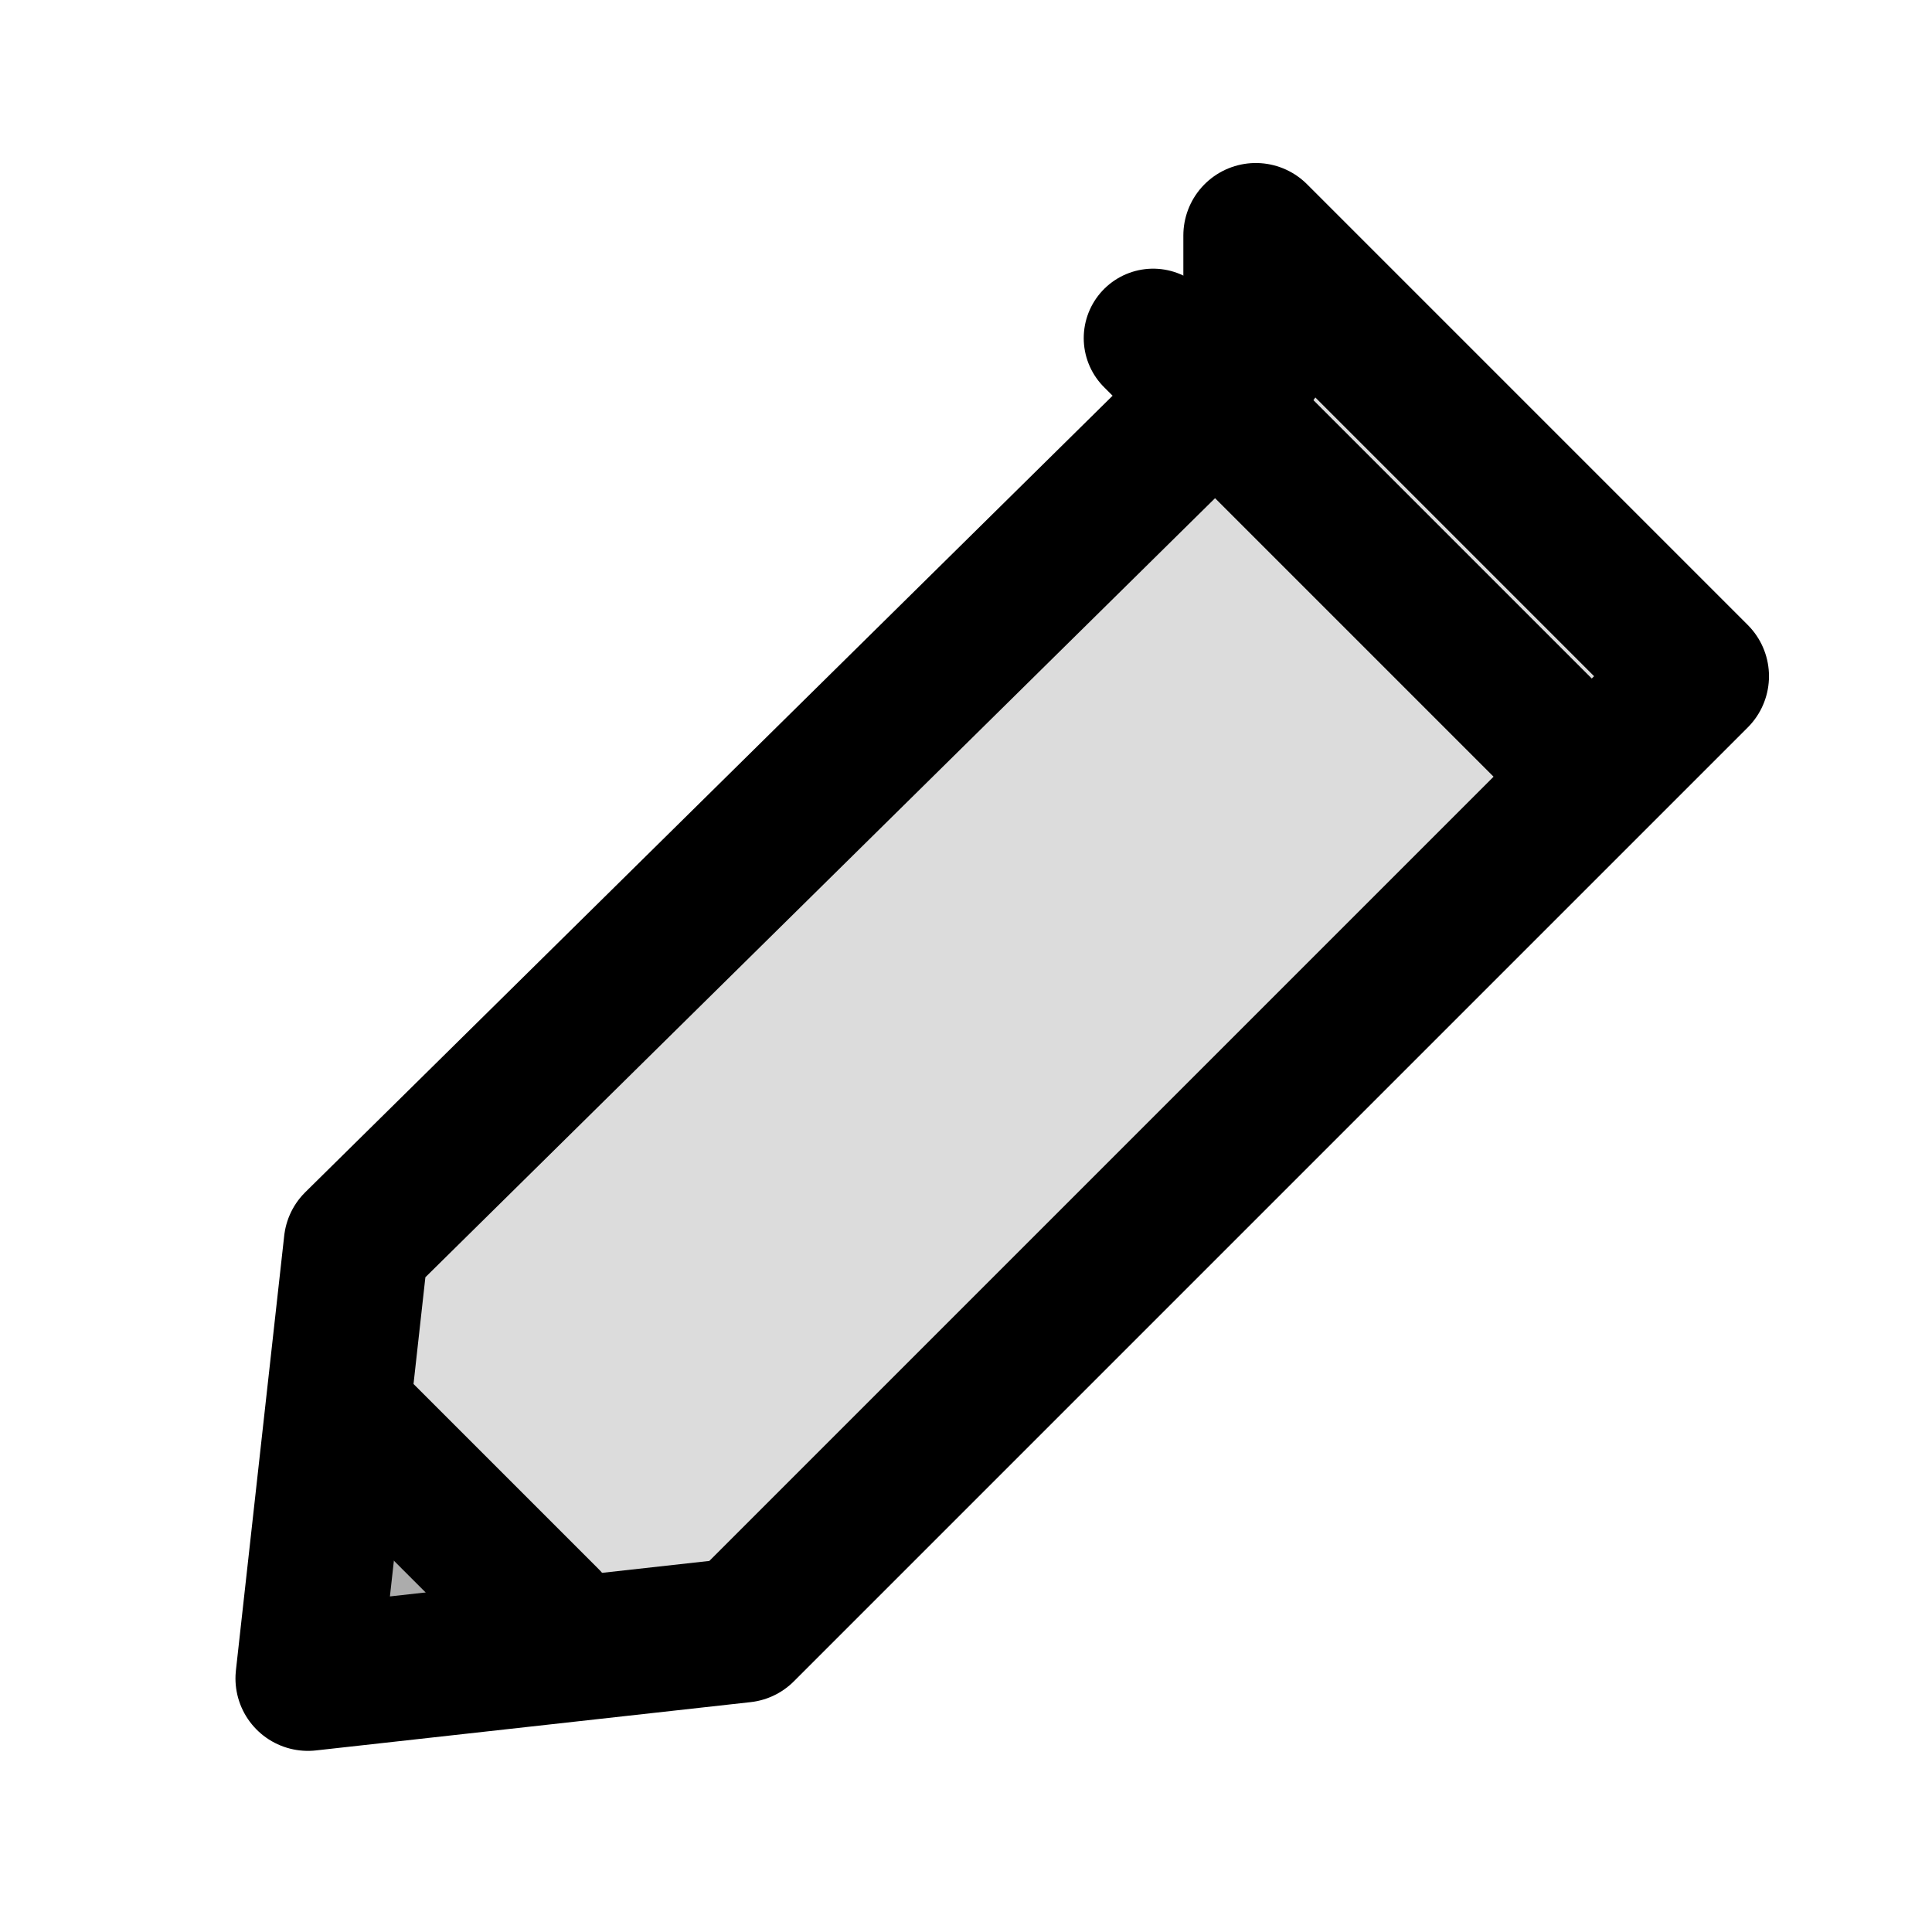
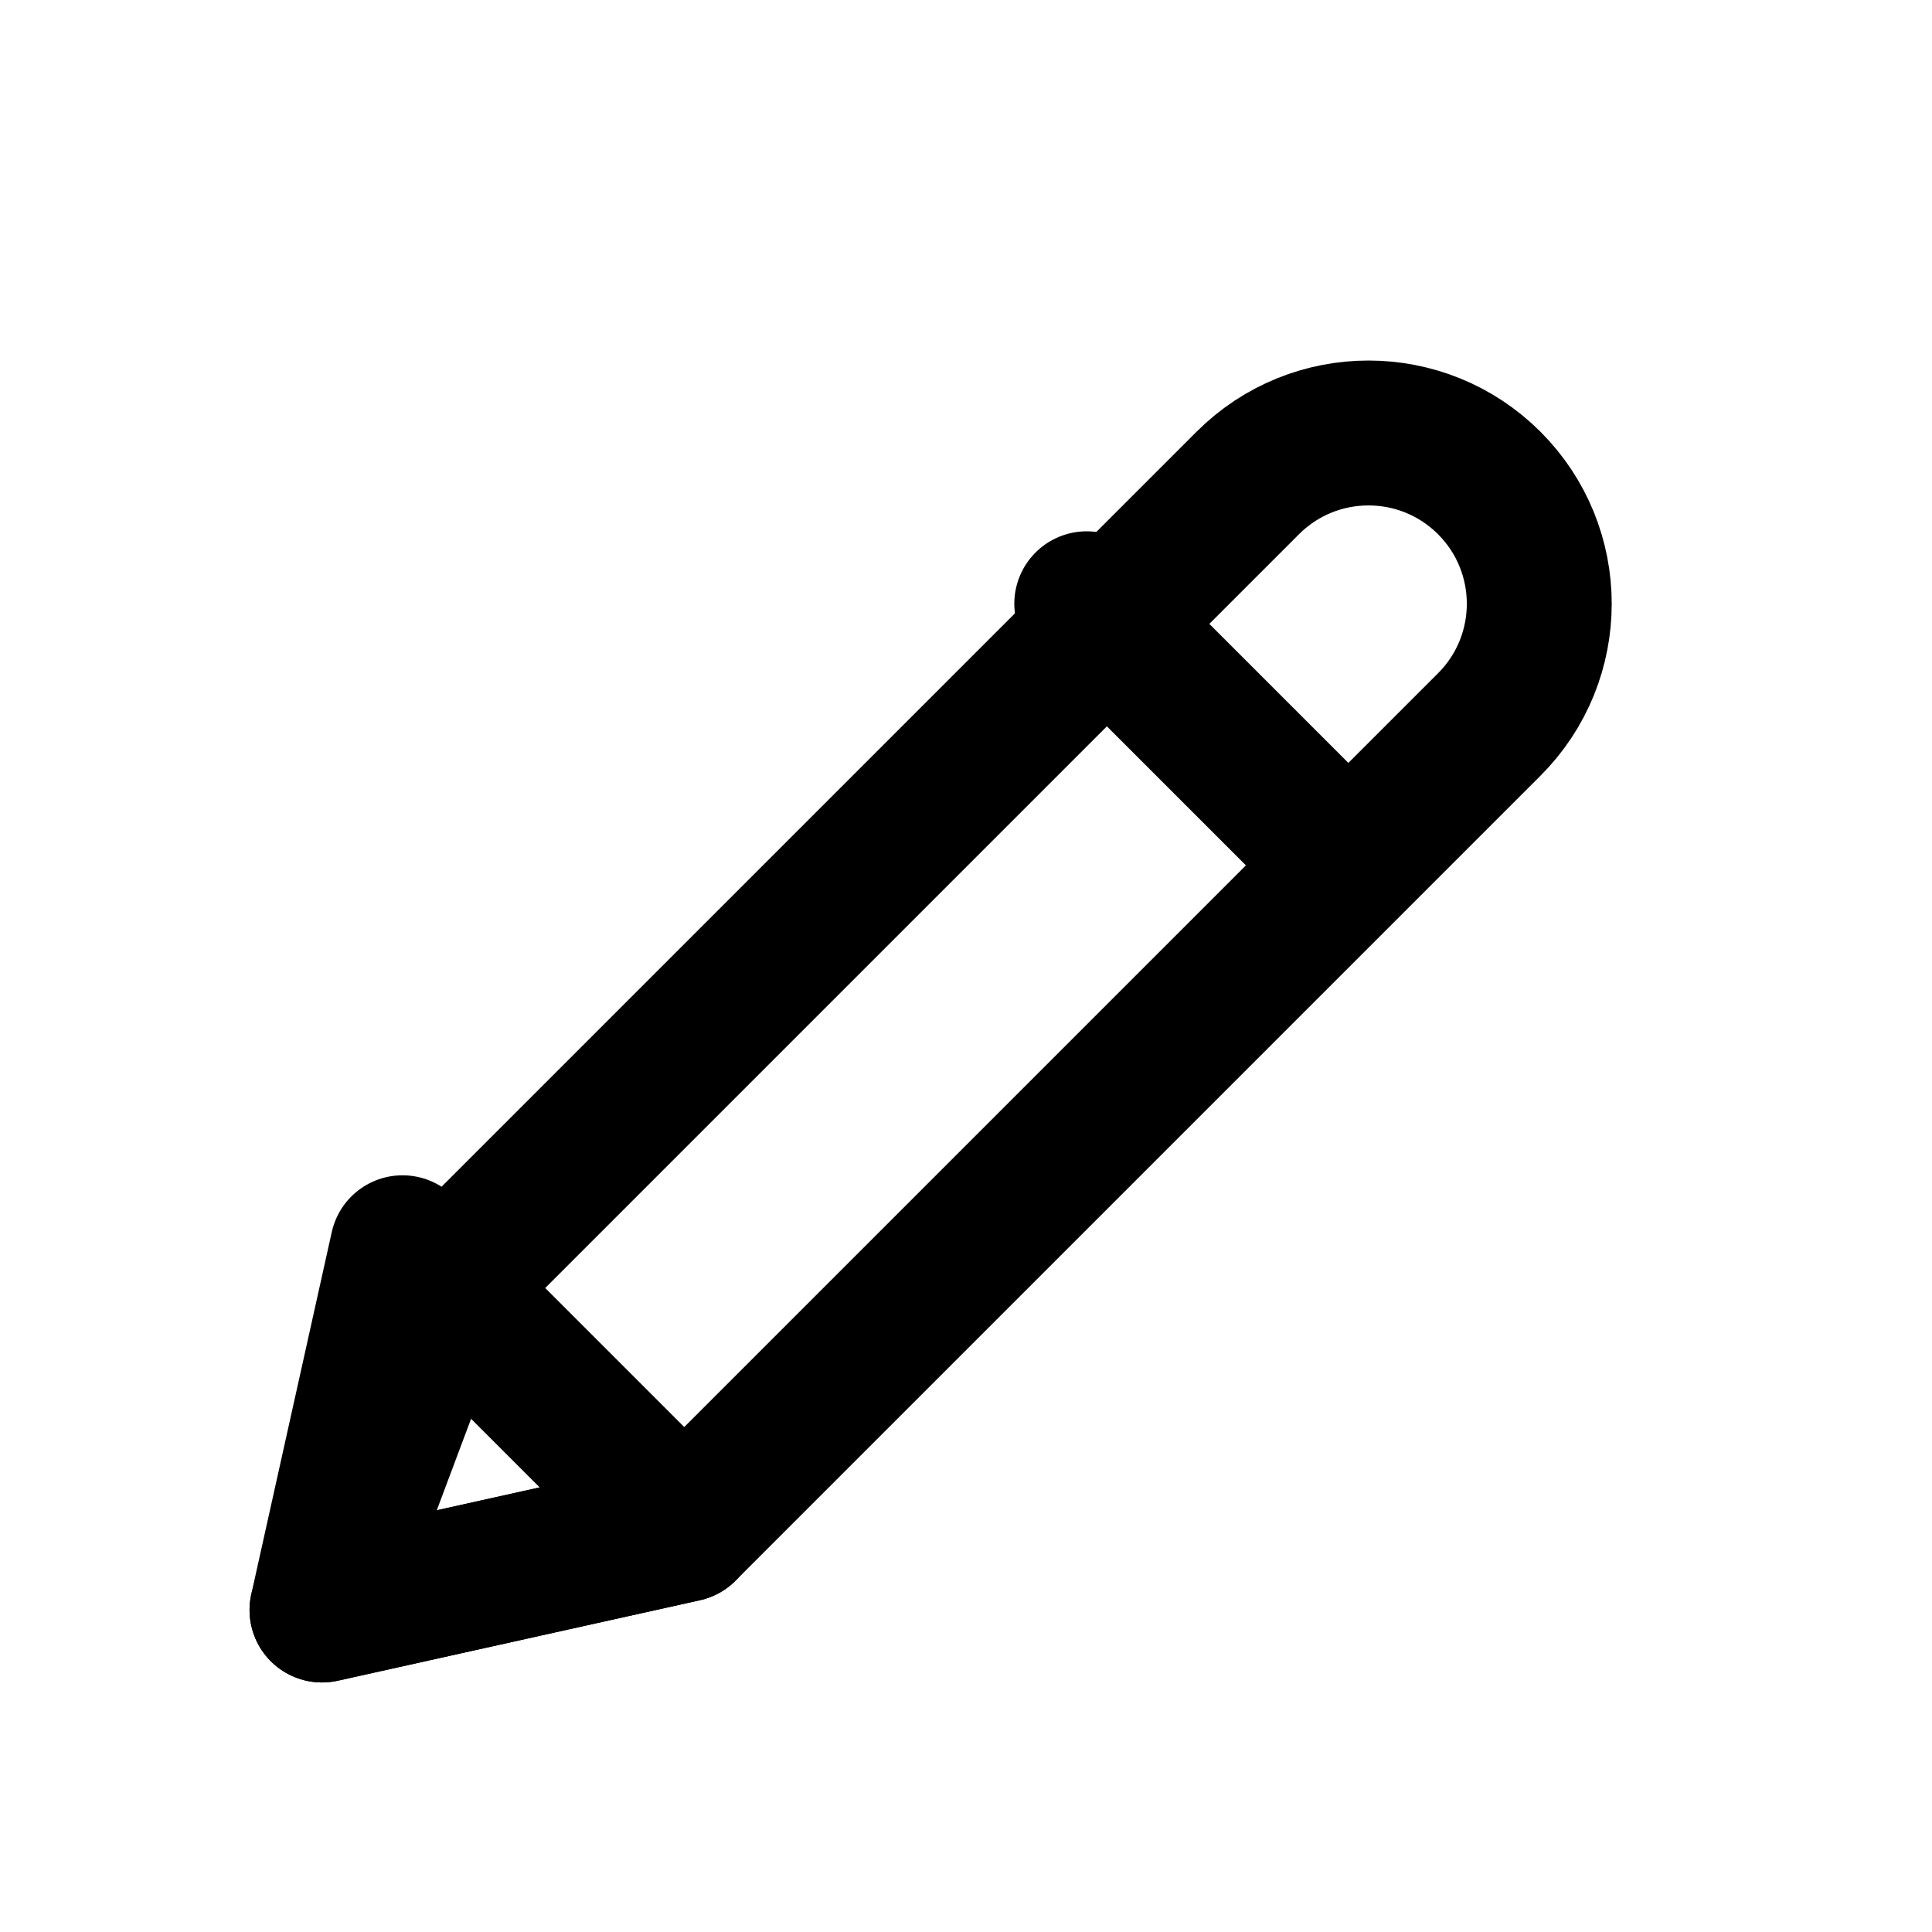
- <svg xmlns="http://www.w3.org/2000/svg" viewBox="0 0 16 16" fill="none">
-   <path d="M10.4 1.95 14.05 5.6 6.15 13.5 2.55 13.9l.4-3.6 7.45-7.35Z" fill="currentColor" opacity="0.14" />
-   <path d="M2.55 13.9 4.35 13.7 2.85 12.2 2.55 13.9Z" fill="currentColor" opacity="0.22" />
-   <path d="M10.4 1.95 14.05 5.6 6.15 13.5 2.55 13.9l.4-3.6 7.45-7.35Z" stroke="currentColor" stroke-width="1.2" stroke-linejoin="round" />
-   <path d="M9.55 2.8 12.85 6.1" stroke="currentColor" stroke-width="1.15" stroke-linecap="round" />
-   <path d="M3.0 11.85 4.55 13.4" stroke="currentColor" stroke-width="1.15" stroke-linecap="round" />
+ <svg xmlns="http://www.w3.org/2000/svg" viewBox="0 0 24 24" fill="none" stroke="currentColor" stroke-width="1.8" stroke-linecap="round" stroke-linejoin="round">
+   <path d="m4 20 4.5-1 10-10a2.1 2.1 0 0 0-3-3l-10 10Z" />
+   <path d="m13.5 7.5 3 3M4 20l4.5-1-3.5-3.5Z" />
</svg>
